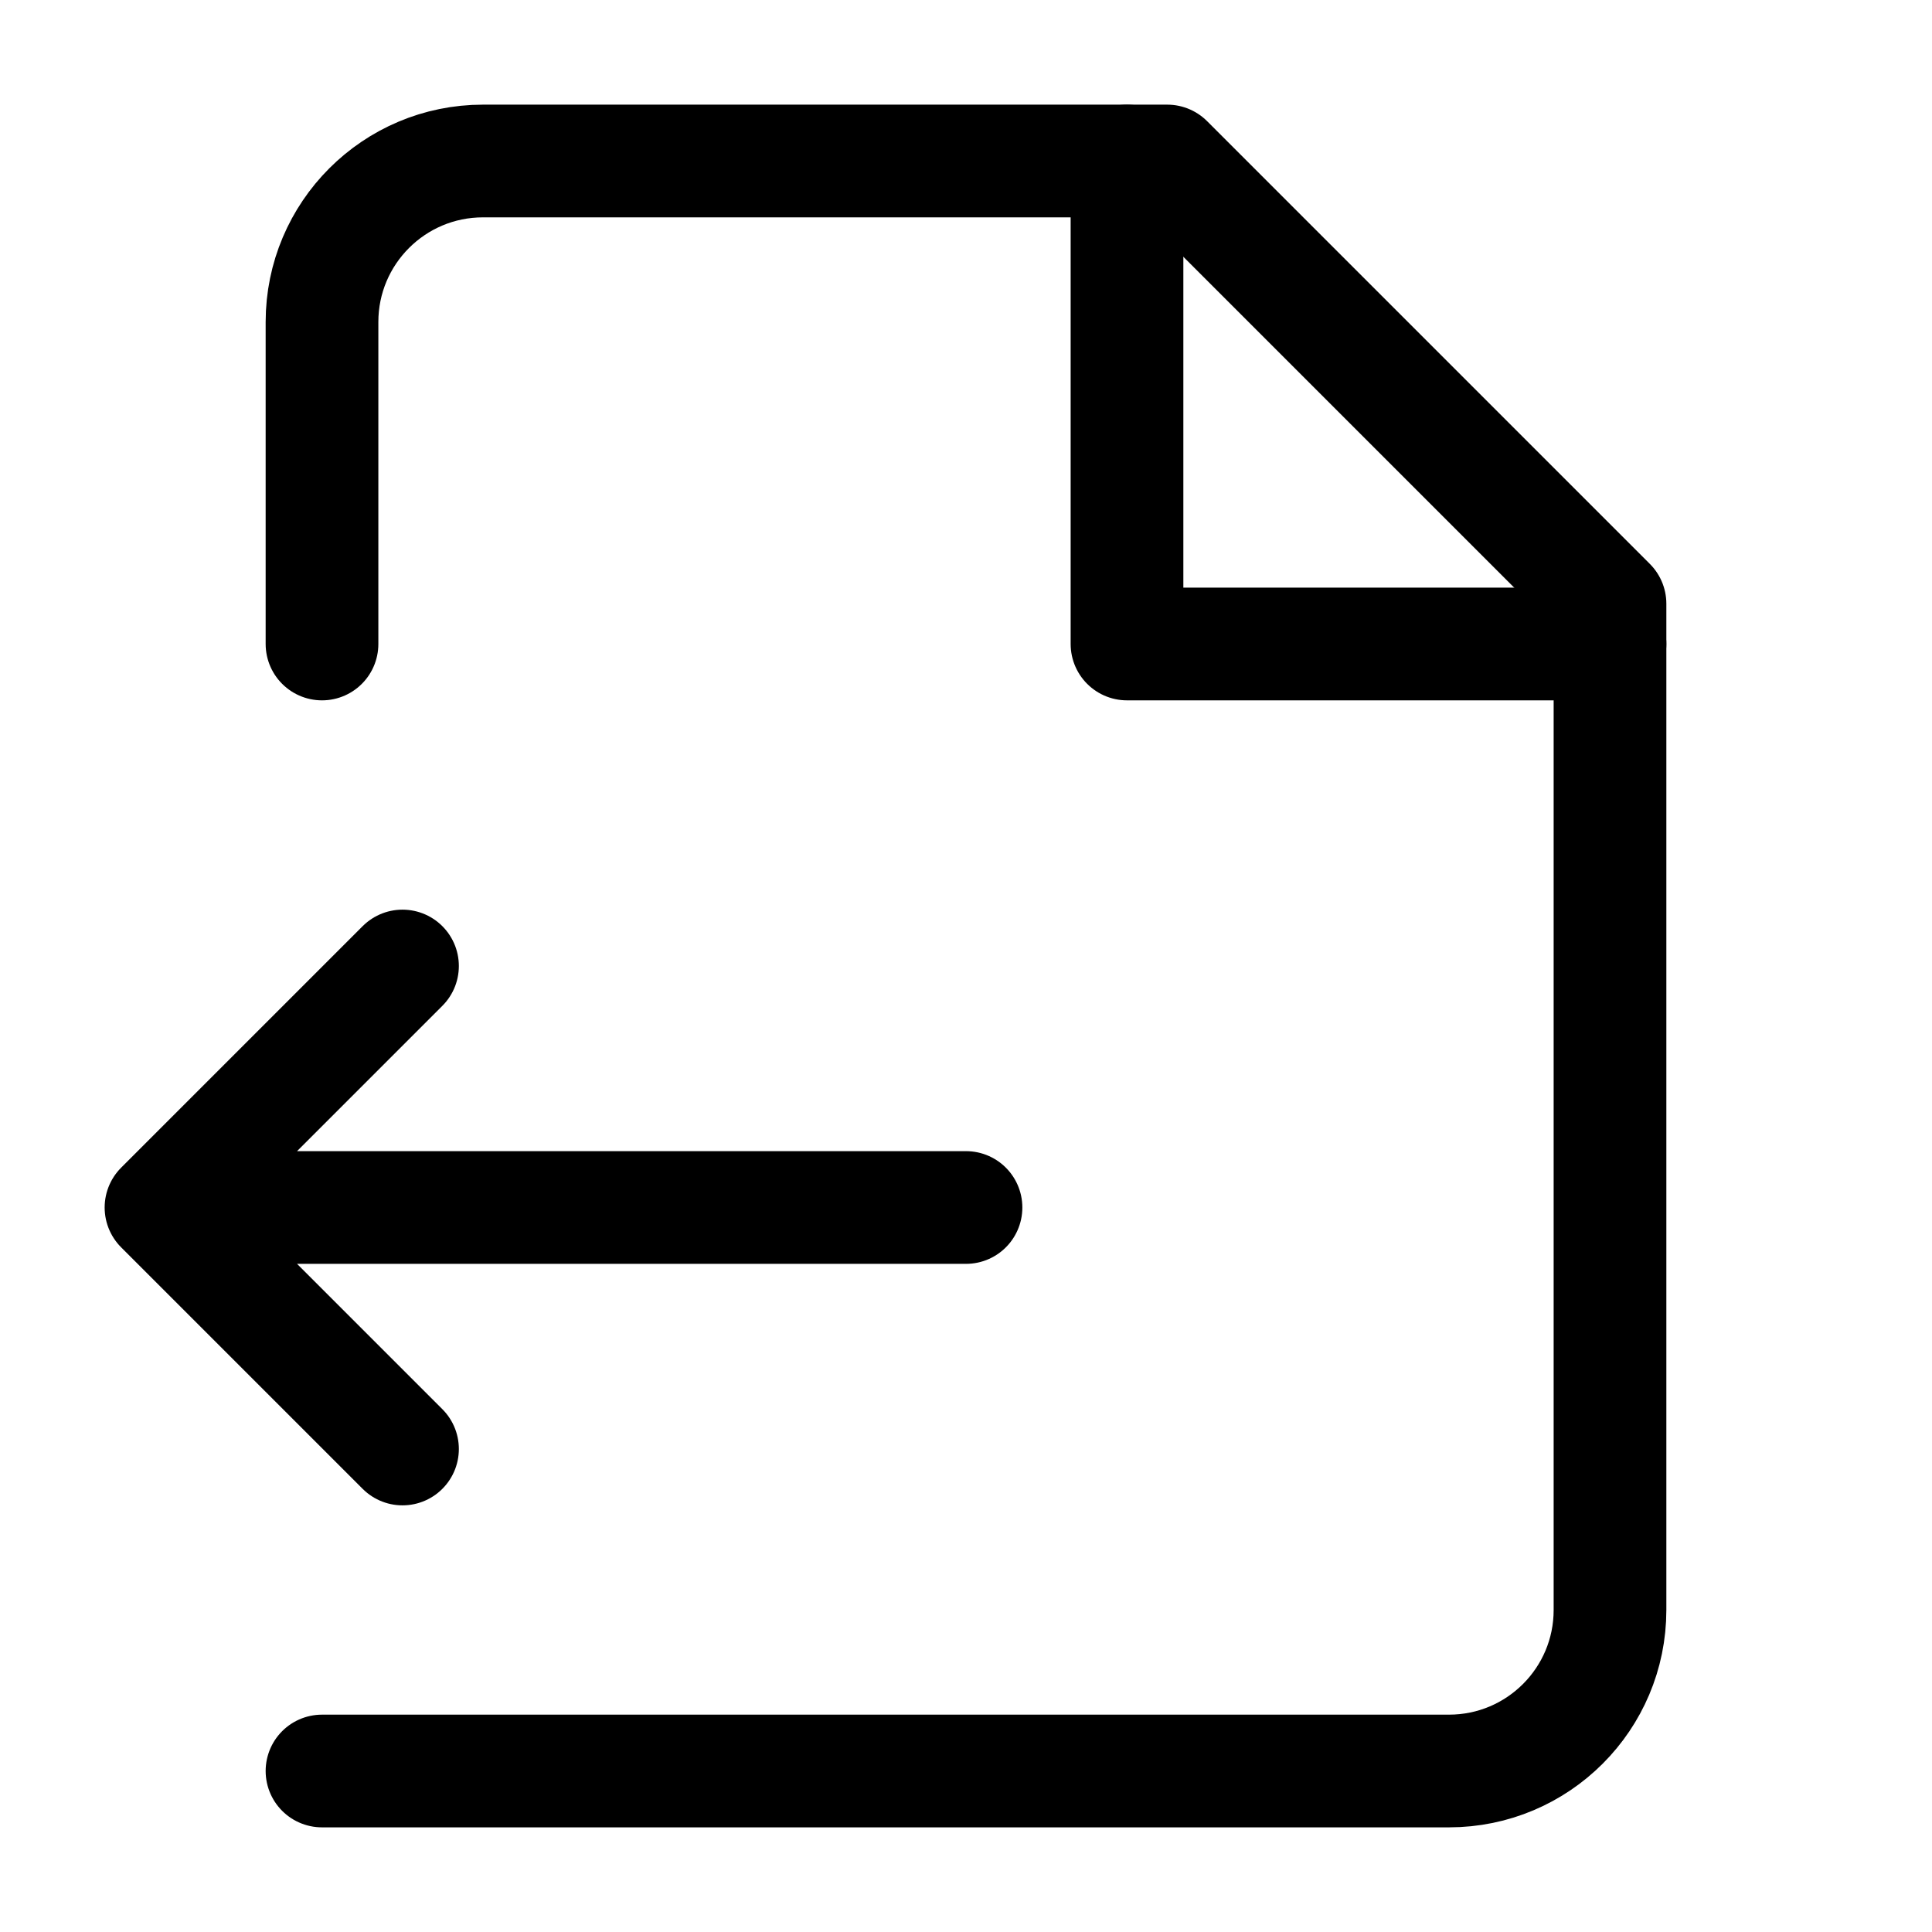
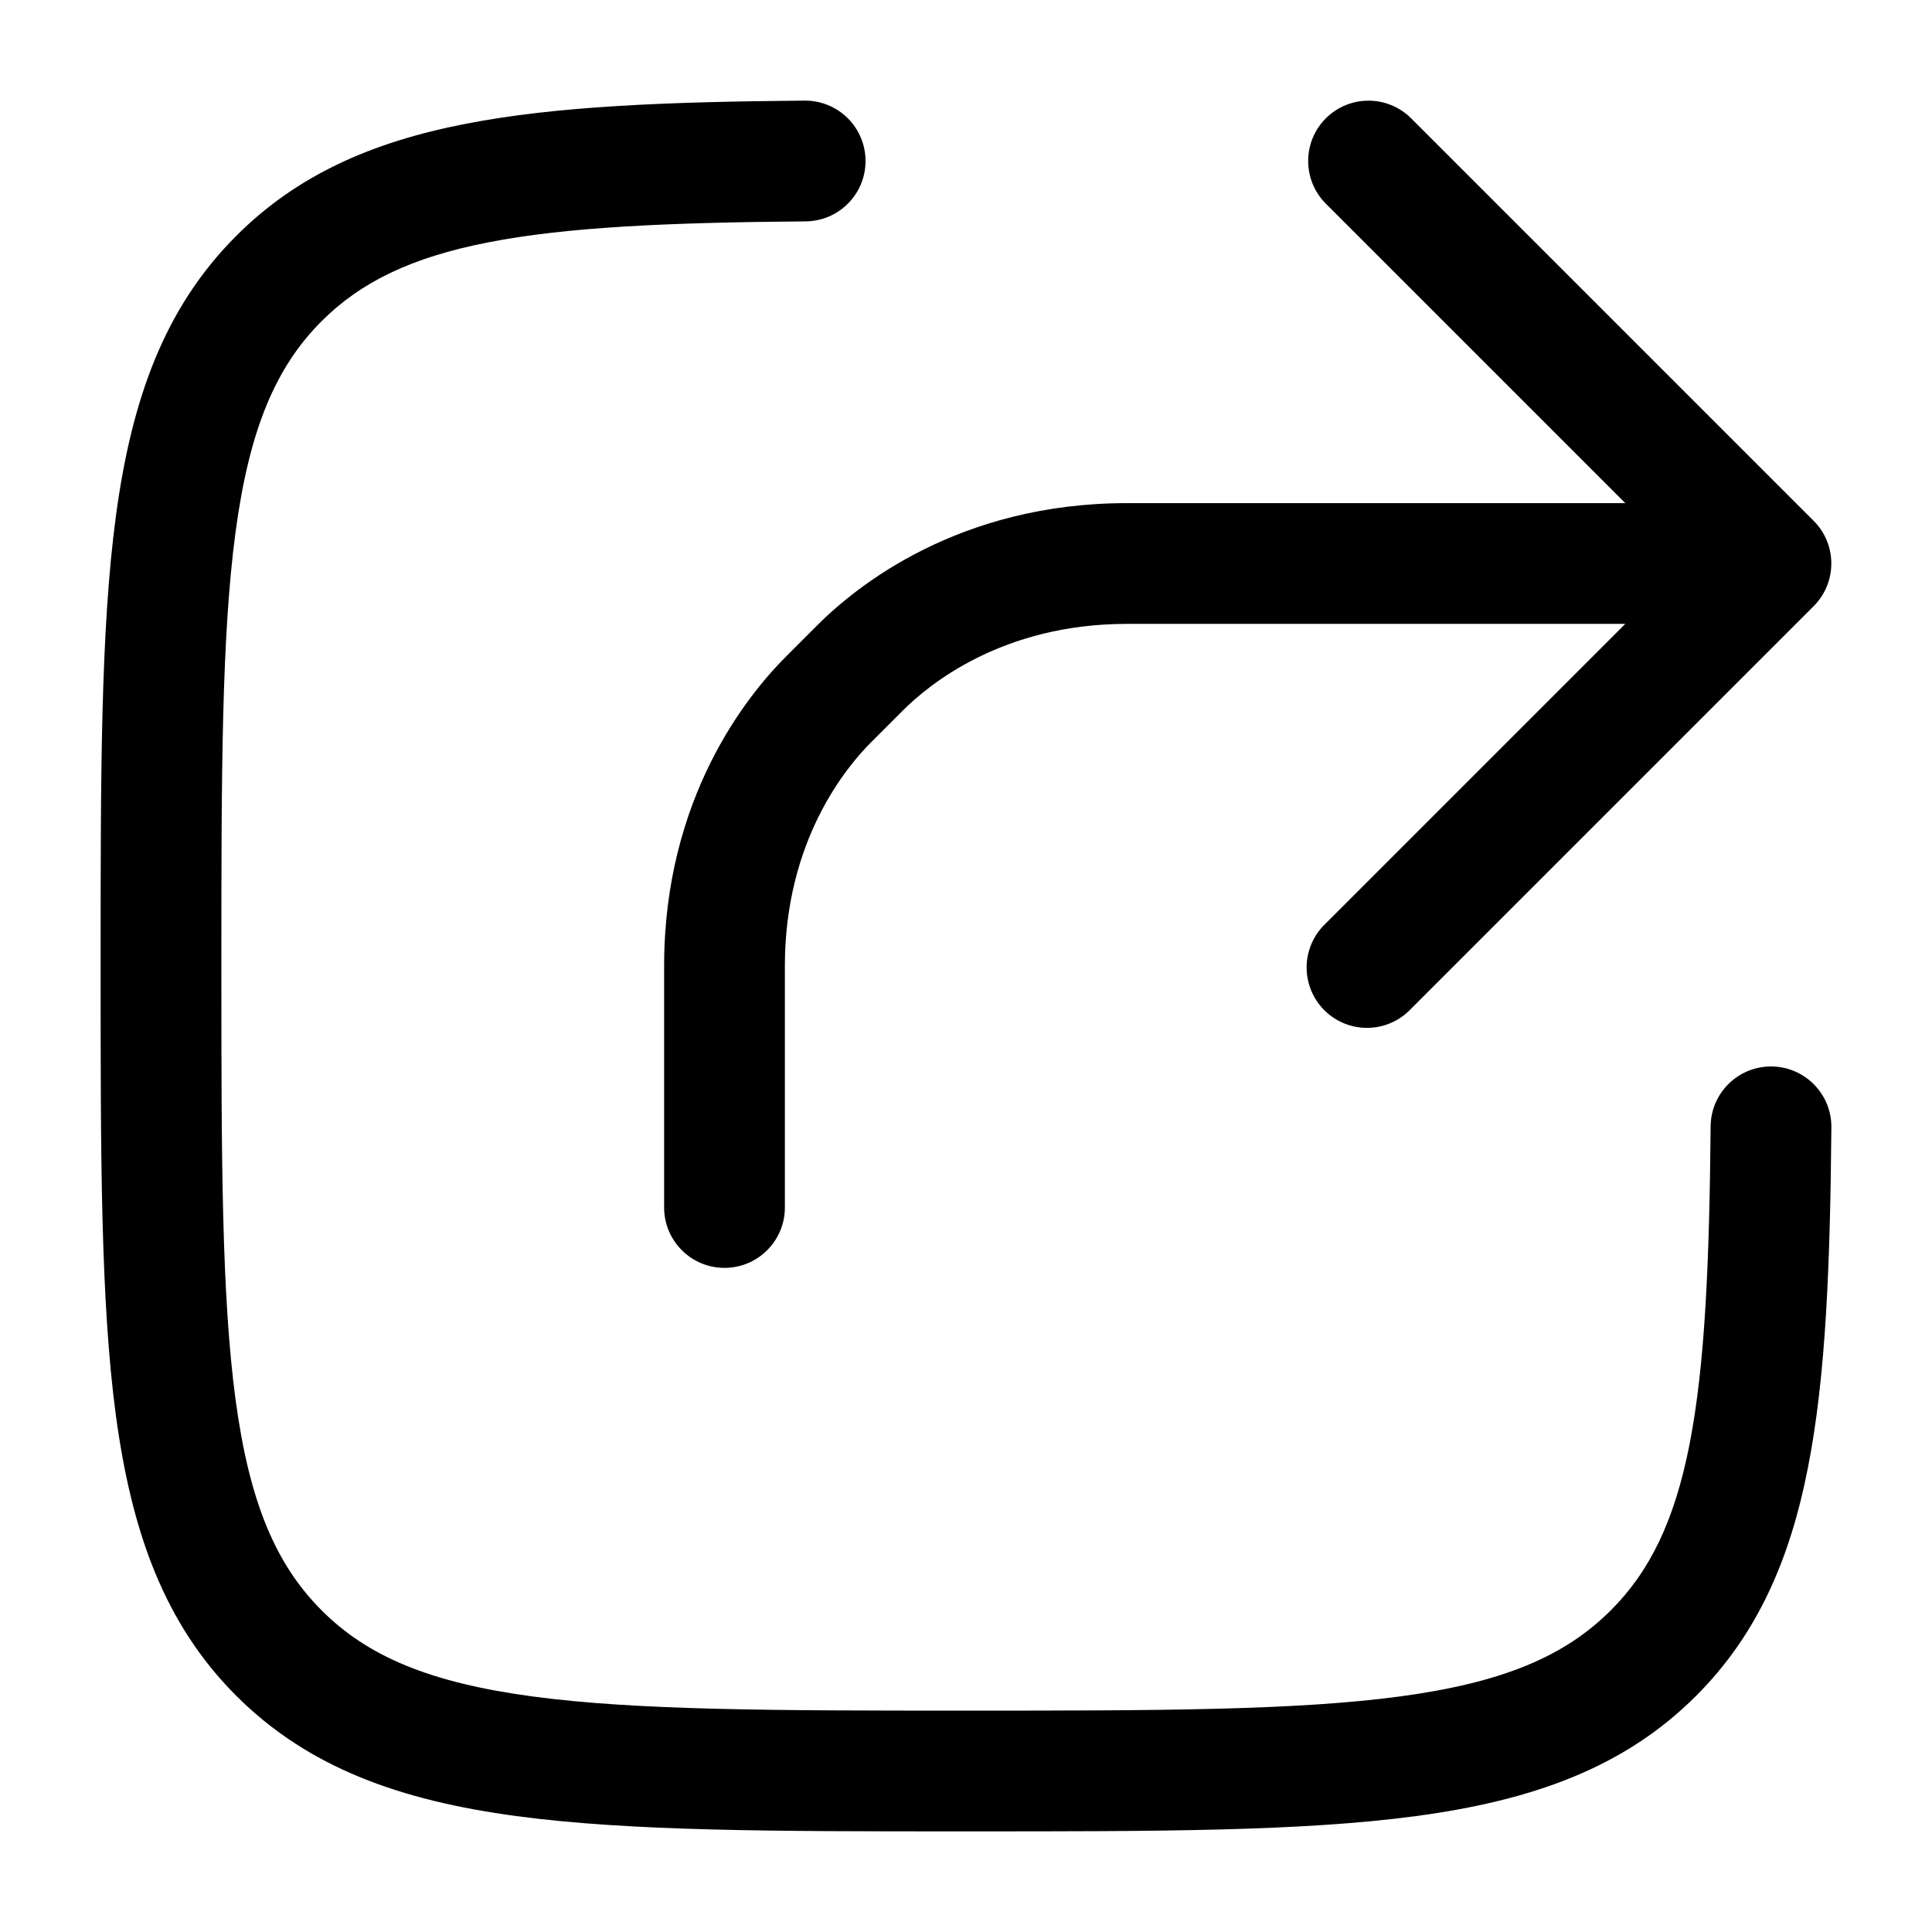
<svg xmlns="http://www.w3.org/2000/svg" width="15" height="15" viewBox="0 0 24 24">
-   <g fill="none" stroke="currentColor" stroke-linecap="round" stroke-linejoin="round" stroke-width="1.4">
-     <path d="M4 22h14a2 2 0 0 0 2-2V7.5L14.5 2H6a2 2 0 0 0-2 2v4" />
-     <path d="M14 2v6h6M2 15h10m-7-3l-3 3l3 3" />
-   </g>
+   <path fill="currentColor" fill-rule="evenodd" d="M10.752 1.994a.75.75 0 0 1-.744.756c-1.71.014-2.97.07-3.945.261c-.955.187-1.583.494-2.068.979c-.57.57-.897 1.34-1.069 2.62c-.174 1.3-.176 3.009-.176 5.387c0 2.38.002 4.088.176 5.388c.172 1.279.5 2.05 1.07 2.62c.569.57 1.34.897 2.619 1.069c1.3.174 3.009.176 5.388.176c2.378 0 4.087-.002 5.387-.176c1.28-.172 2.05-.5 2.62-1.07c.485-.484.792-1.112.979-2.067c.19-.976.246-2.236.261-3.945a.75.75 0 0 1 1.5.012c-.015 1.705-.068 3.093-.29 4.222c-.224 1.15-.633 2.083-1.39 2.84c-.894.895-2.035 1.3-3.48 1.494c-1.412.19-3.221.19-5.53.19h-.115c-2.309 0-4.118 0-5.53-.19c-1.445-.194-2.585-.6-3.48-1.494c-.895-.895-1.3-2.036-1.495-3.48c-.19-1.413-.19-3.222-.19-5.531v-.115c0-2.309 0-4.118.19-5.53c.194-1.445.6-2.586 1.495-3.48c.756-.757 1.69-1.166 2.84-1.39c1.128-.222 2.516-.276 4.22-.29a.75.75 0 0 1 .757.744Zm5.718-.524a.75.75 0 0 1 1.06 0l5 5a.75.75 0 0 1 0 1.06l-5 5a.75.75 0 1 1-1.06-1.06l3.72-3.72H14c-1.552 0-2.467.757-2.788 1.08l-.192.192l-.19.19c-.323.32-1.08 1.236-1.08 2.788v3a.75.75 0 0 1-1.5 0v-3c0-2.084 1.027-3.36 1.521-3.851l.19-.19l.188-.188C10.64 7.277 11.916 6.25 14 6.25h6.19l-3.72-3.72a.75.75 0 0 1 0-1.06Z" clip-rule="evenodd" />
</svg>
